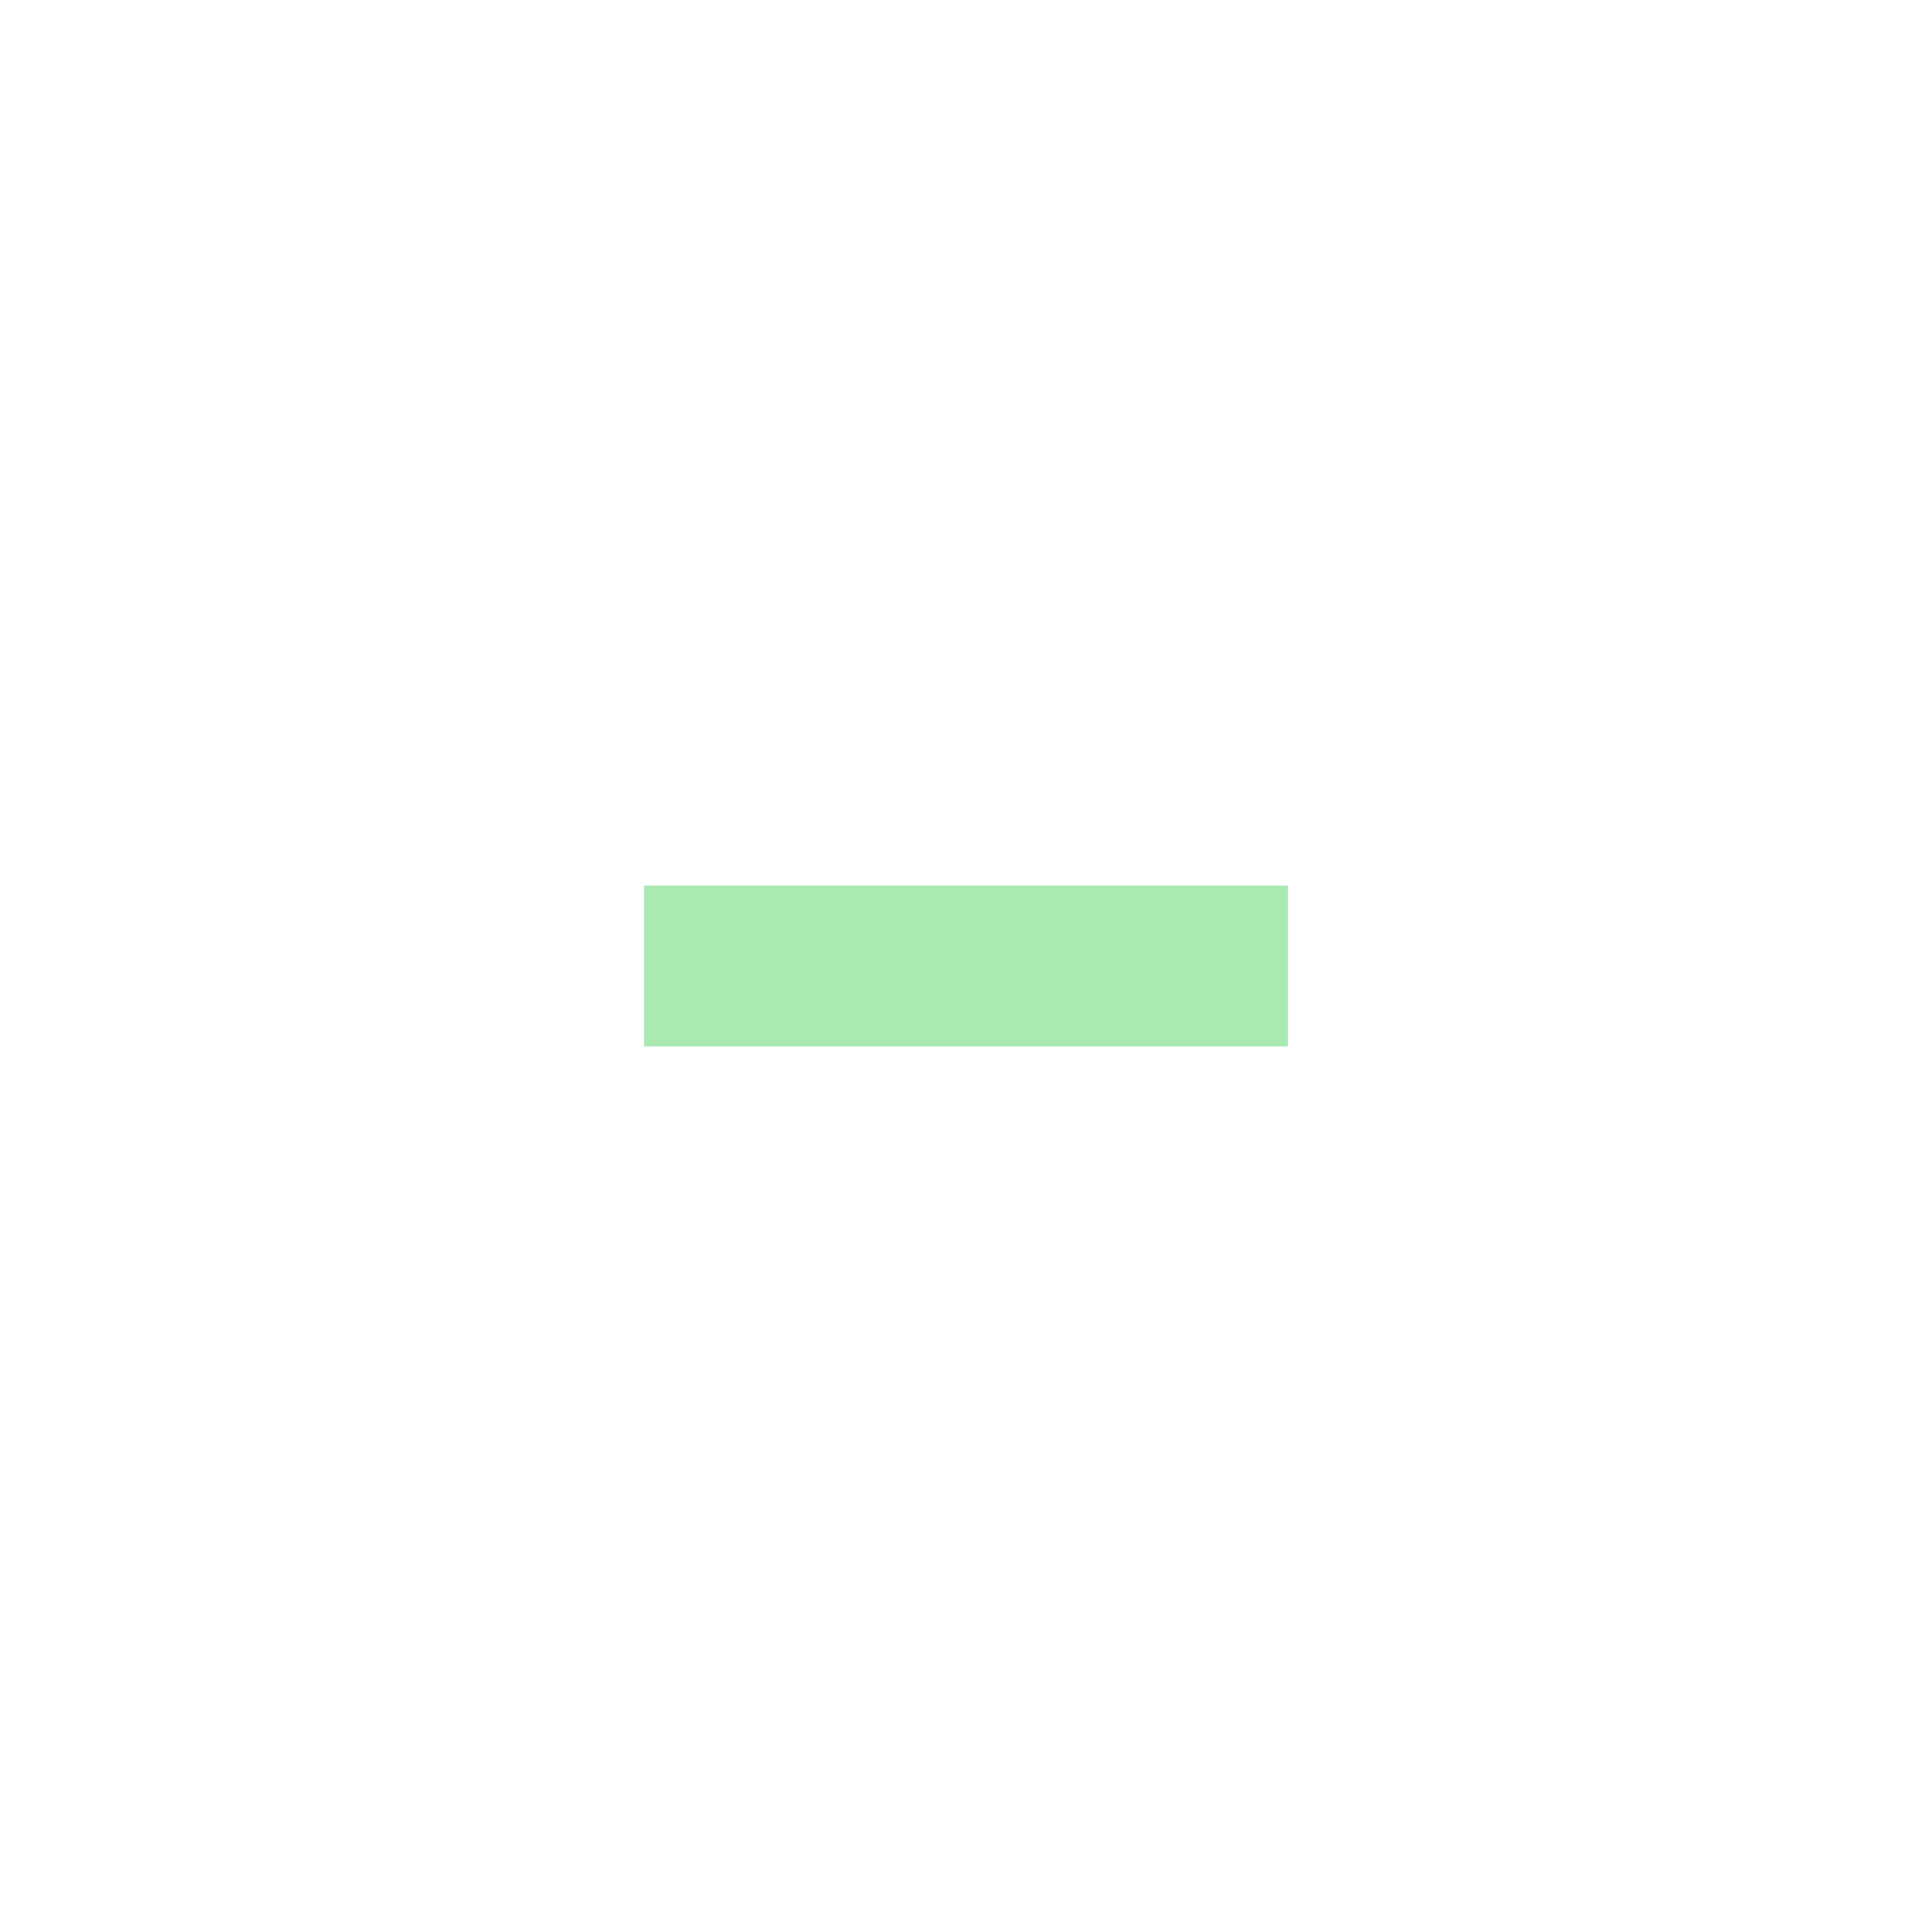
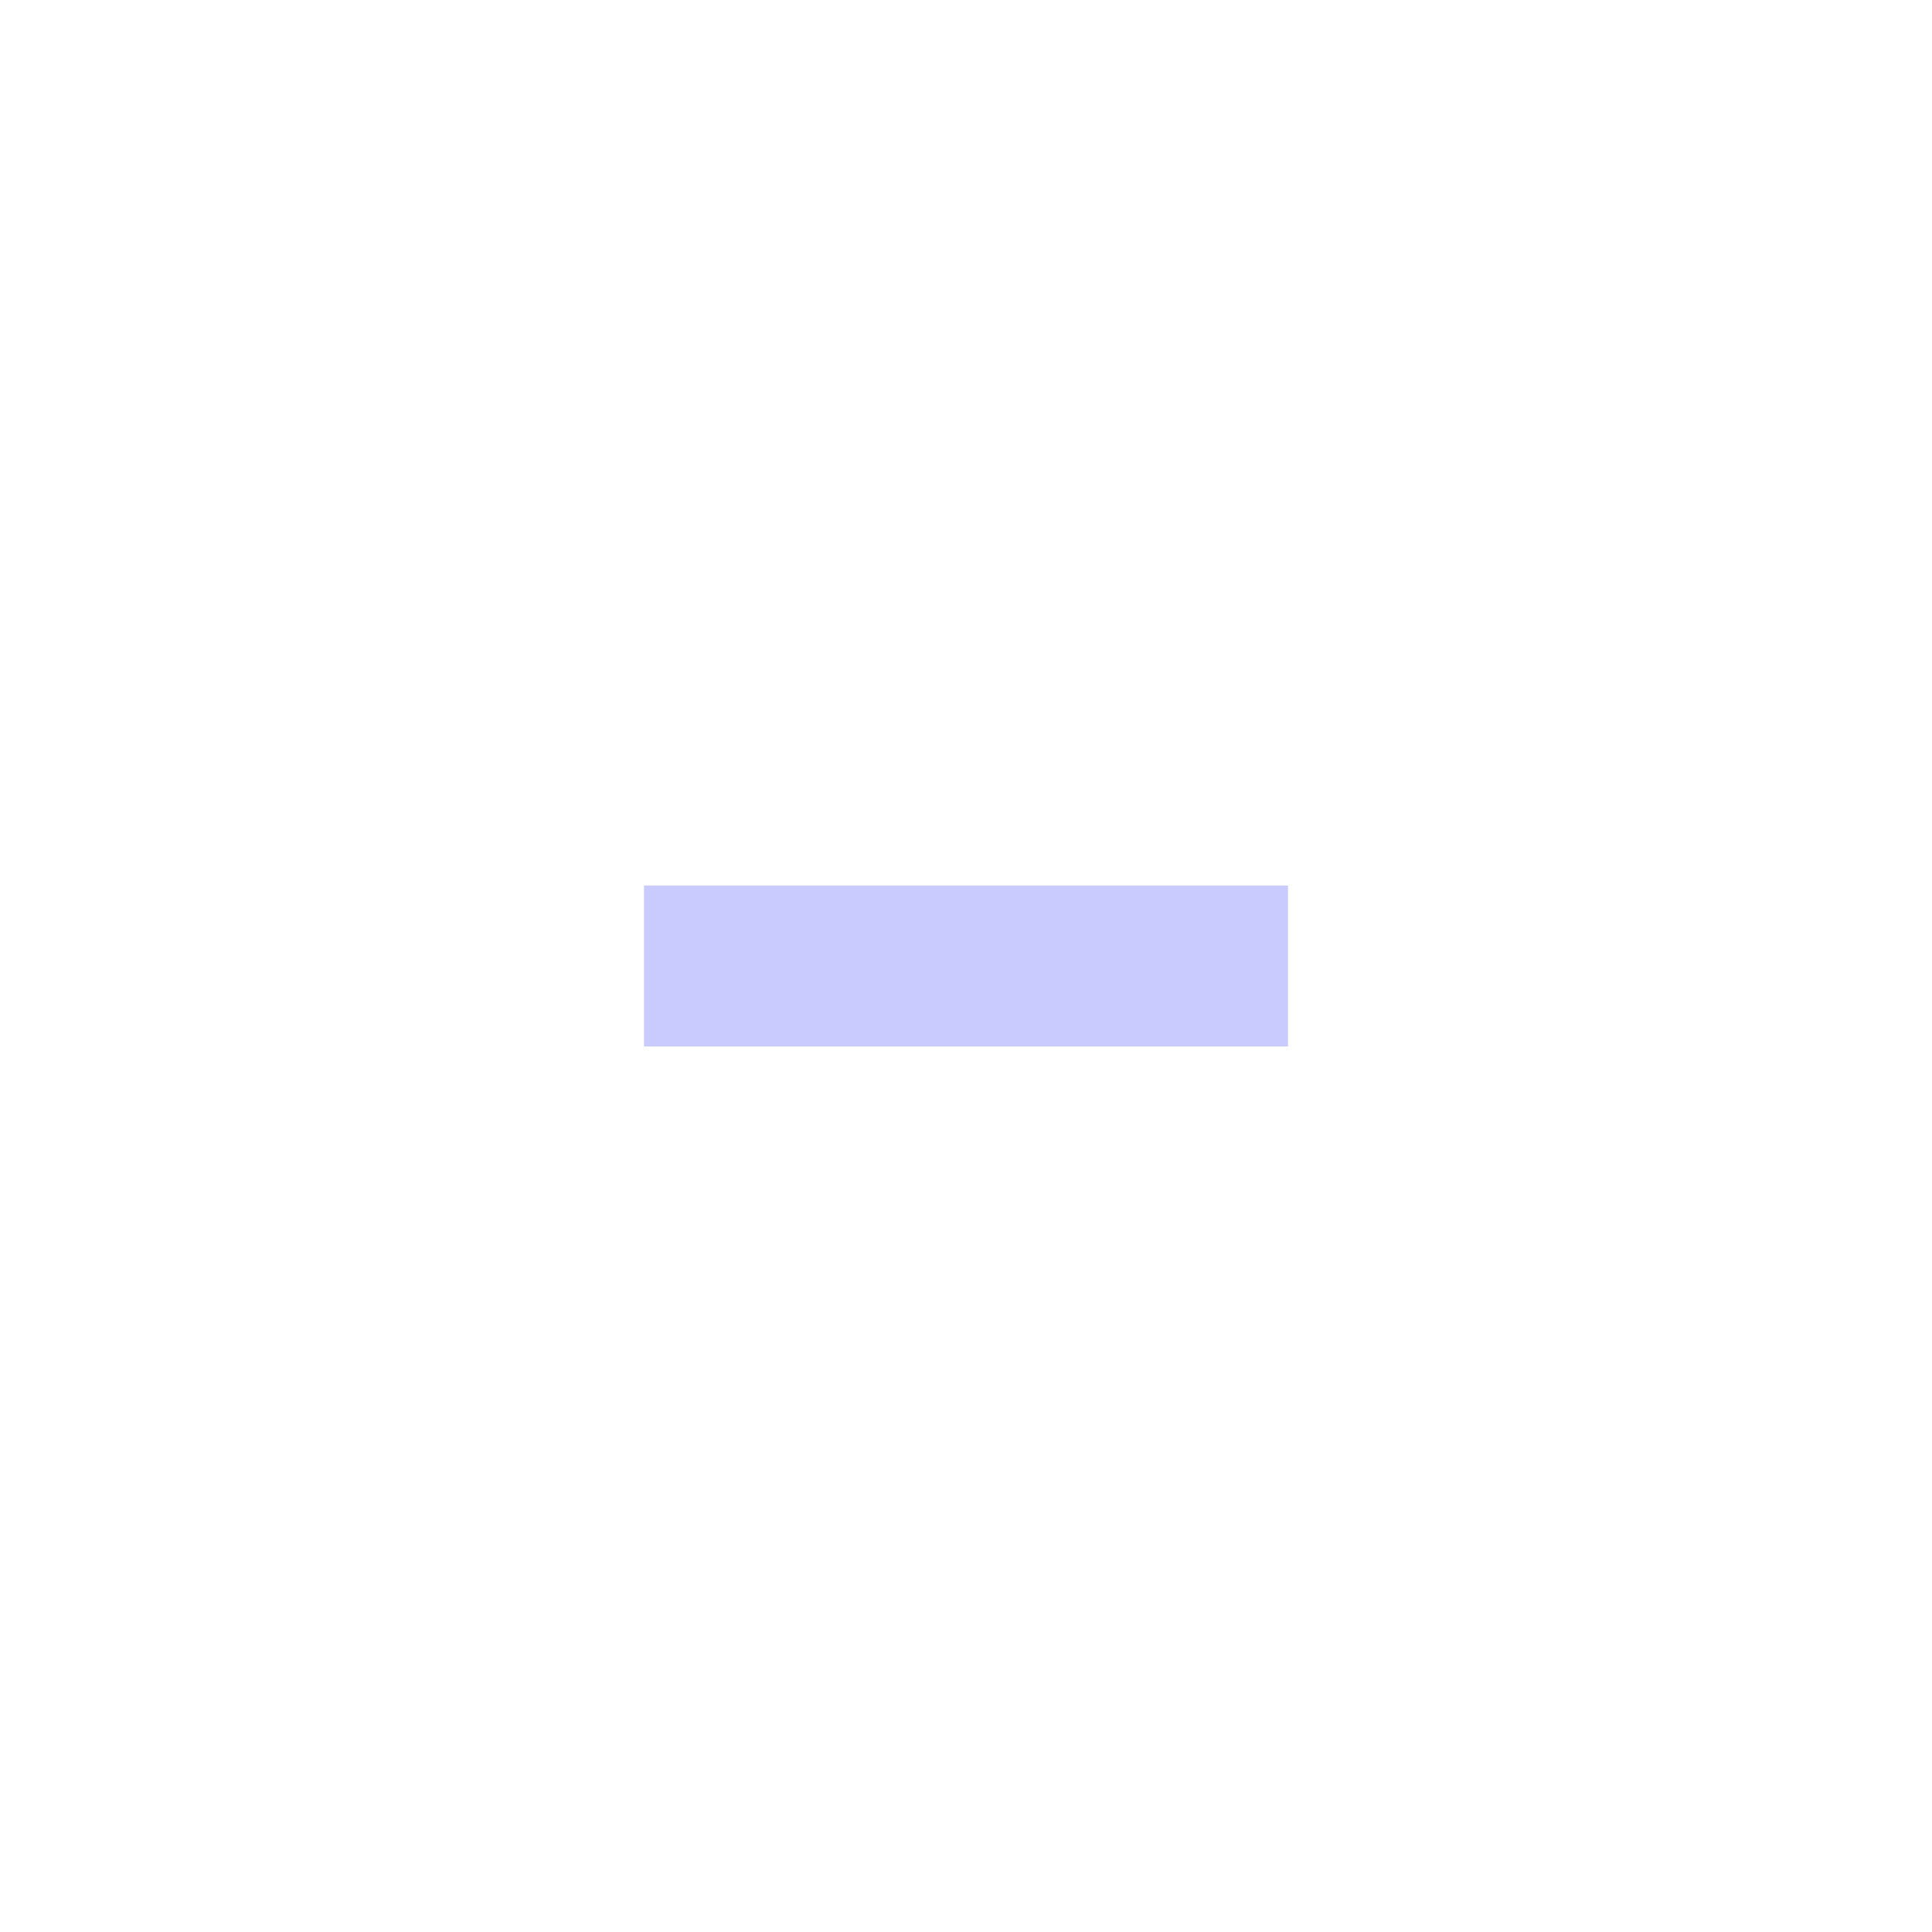
<svg xmlns="http://www.w3.org/2000/svg" version="1.1" x="0px" y="0px" width="24px" height="24px" viewBox="0 0 24 24" xml:space="preserve">
-   <rect x="8" y="11" fill="#ABE9B3" width="8" height="2" />
+   <rect x="8" y="11" fill="#C9CBFF" width="8" height="2" />
</svg>
